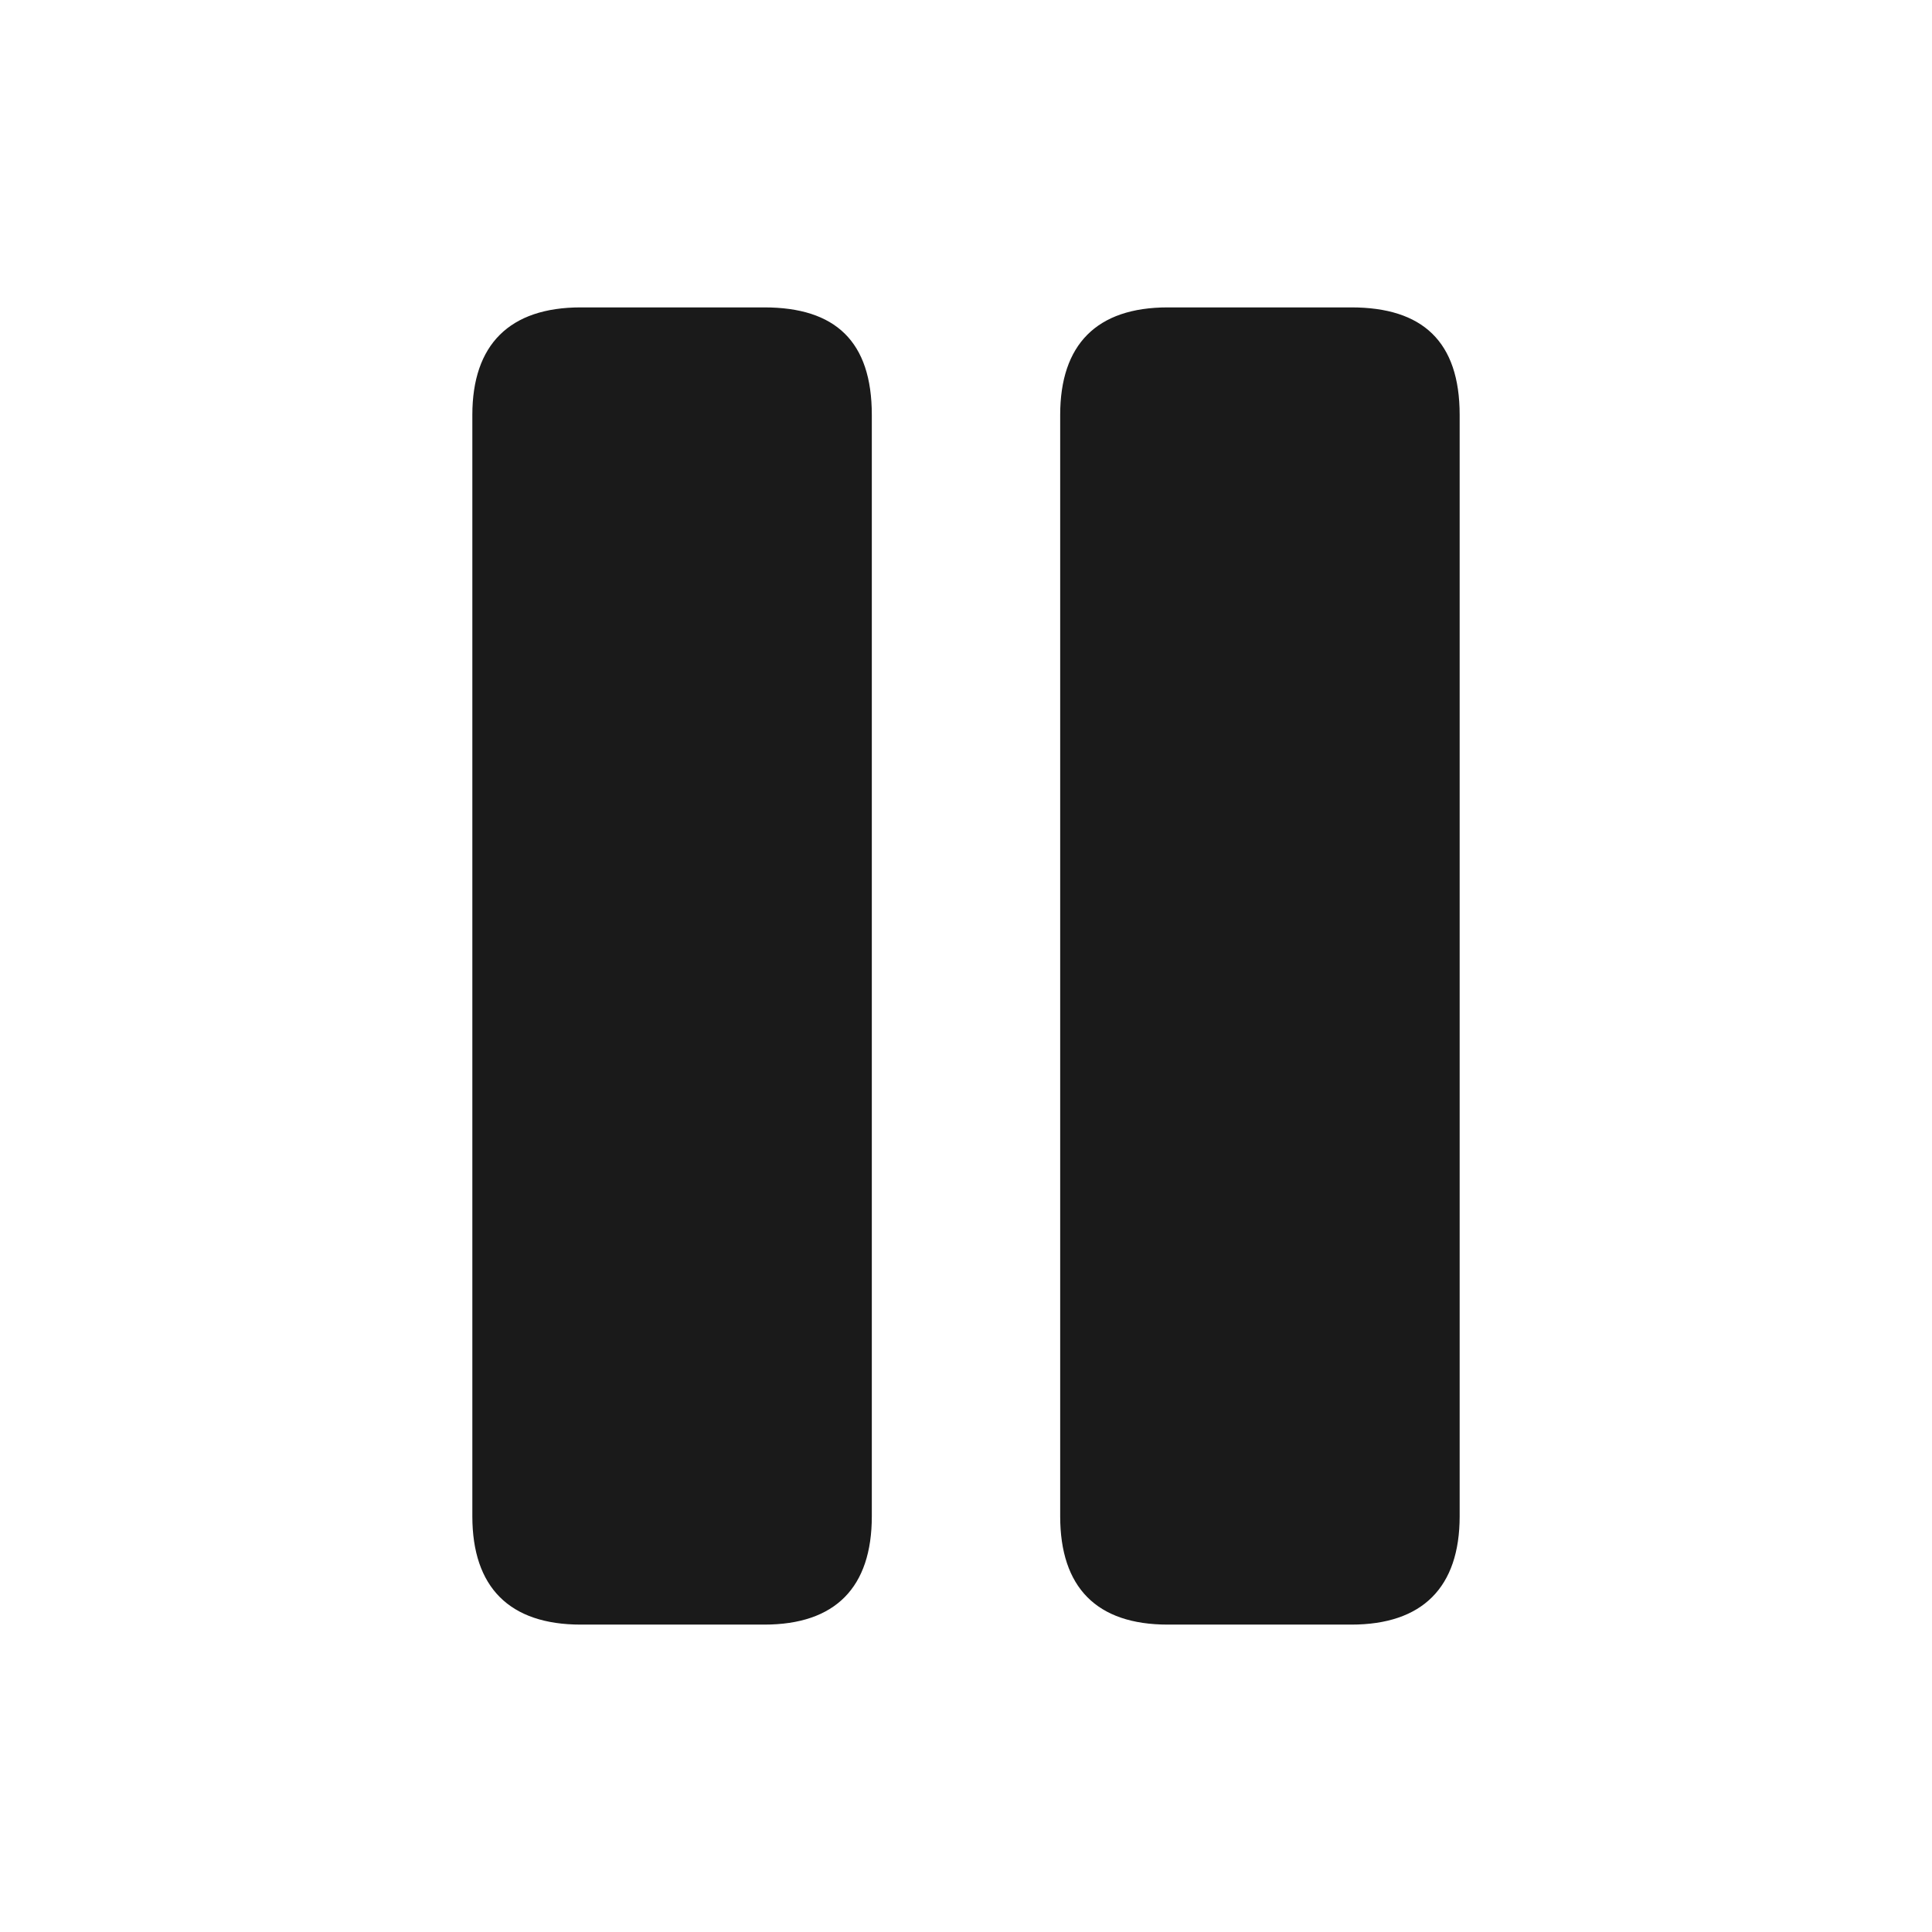
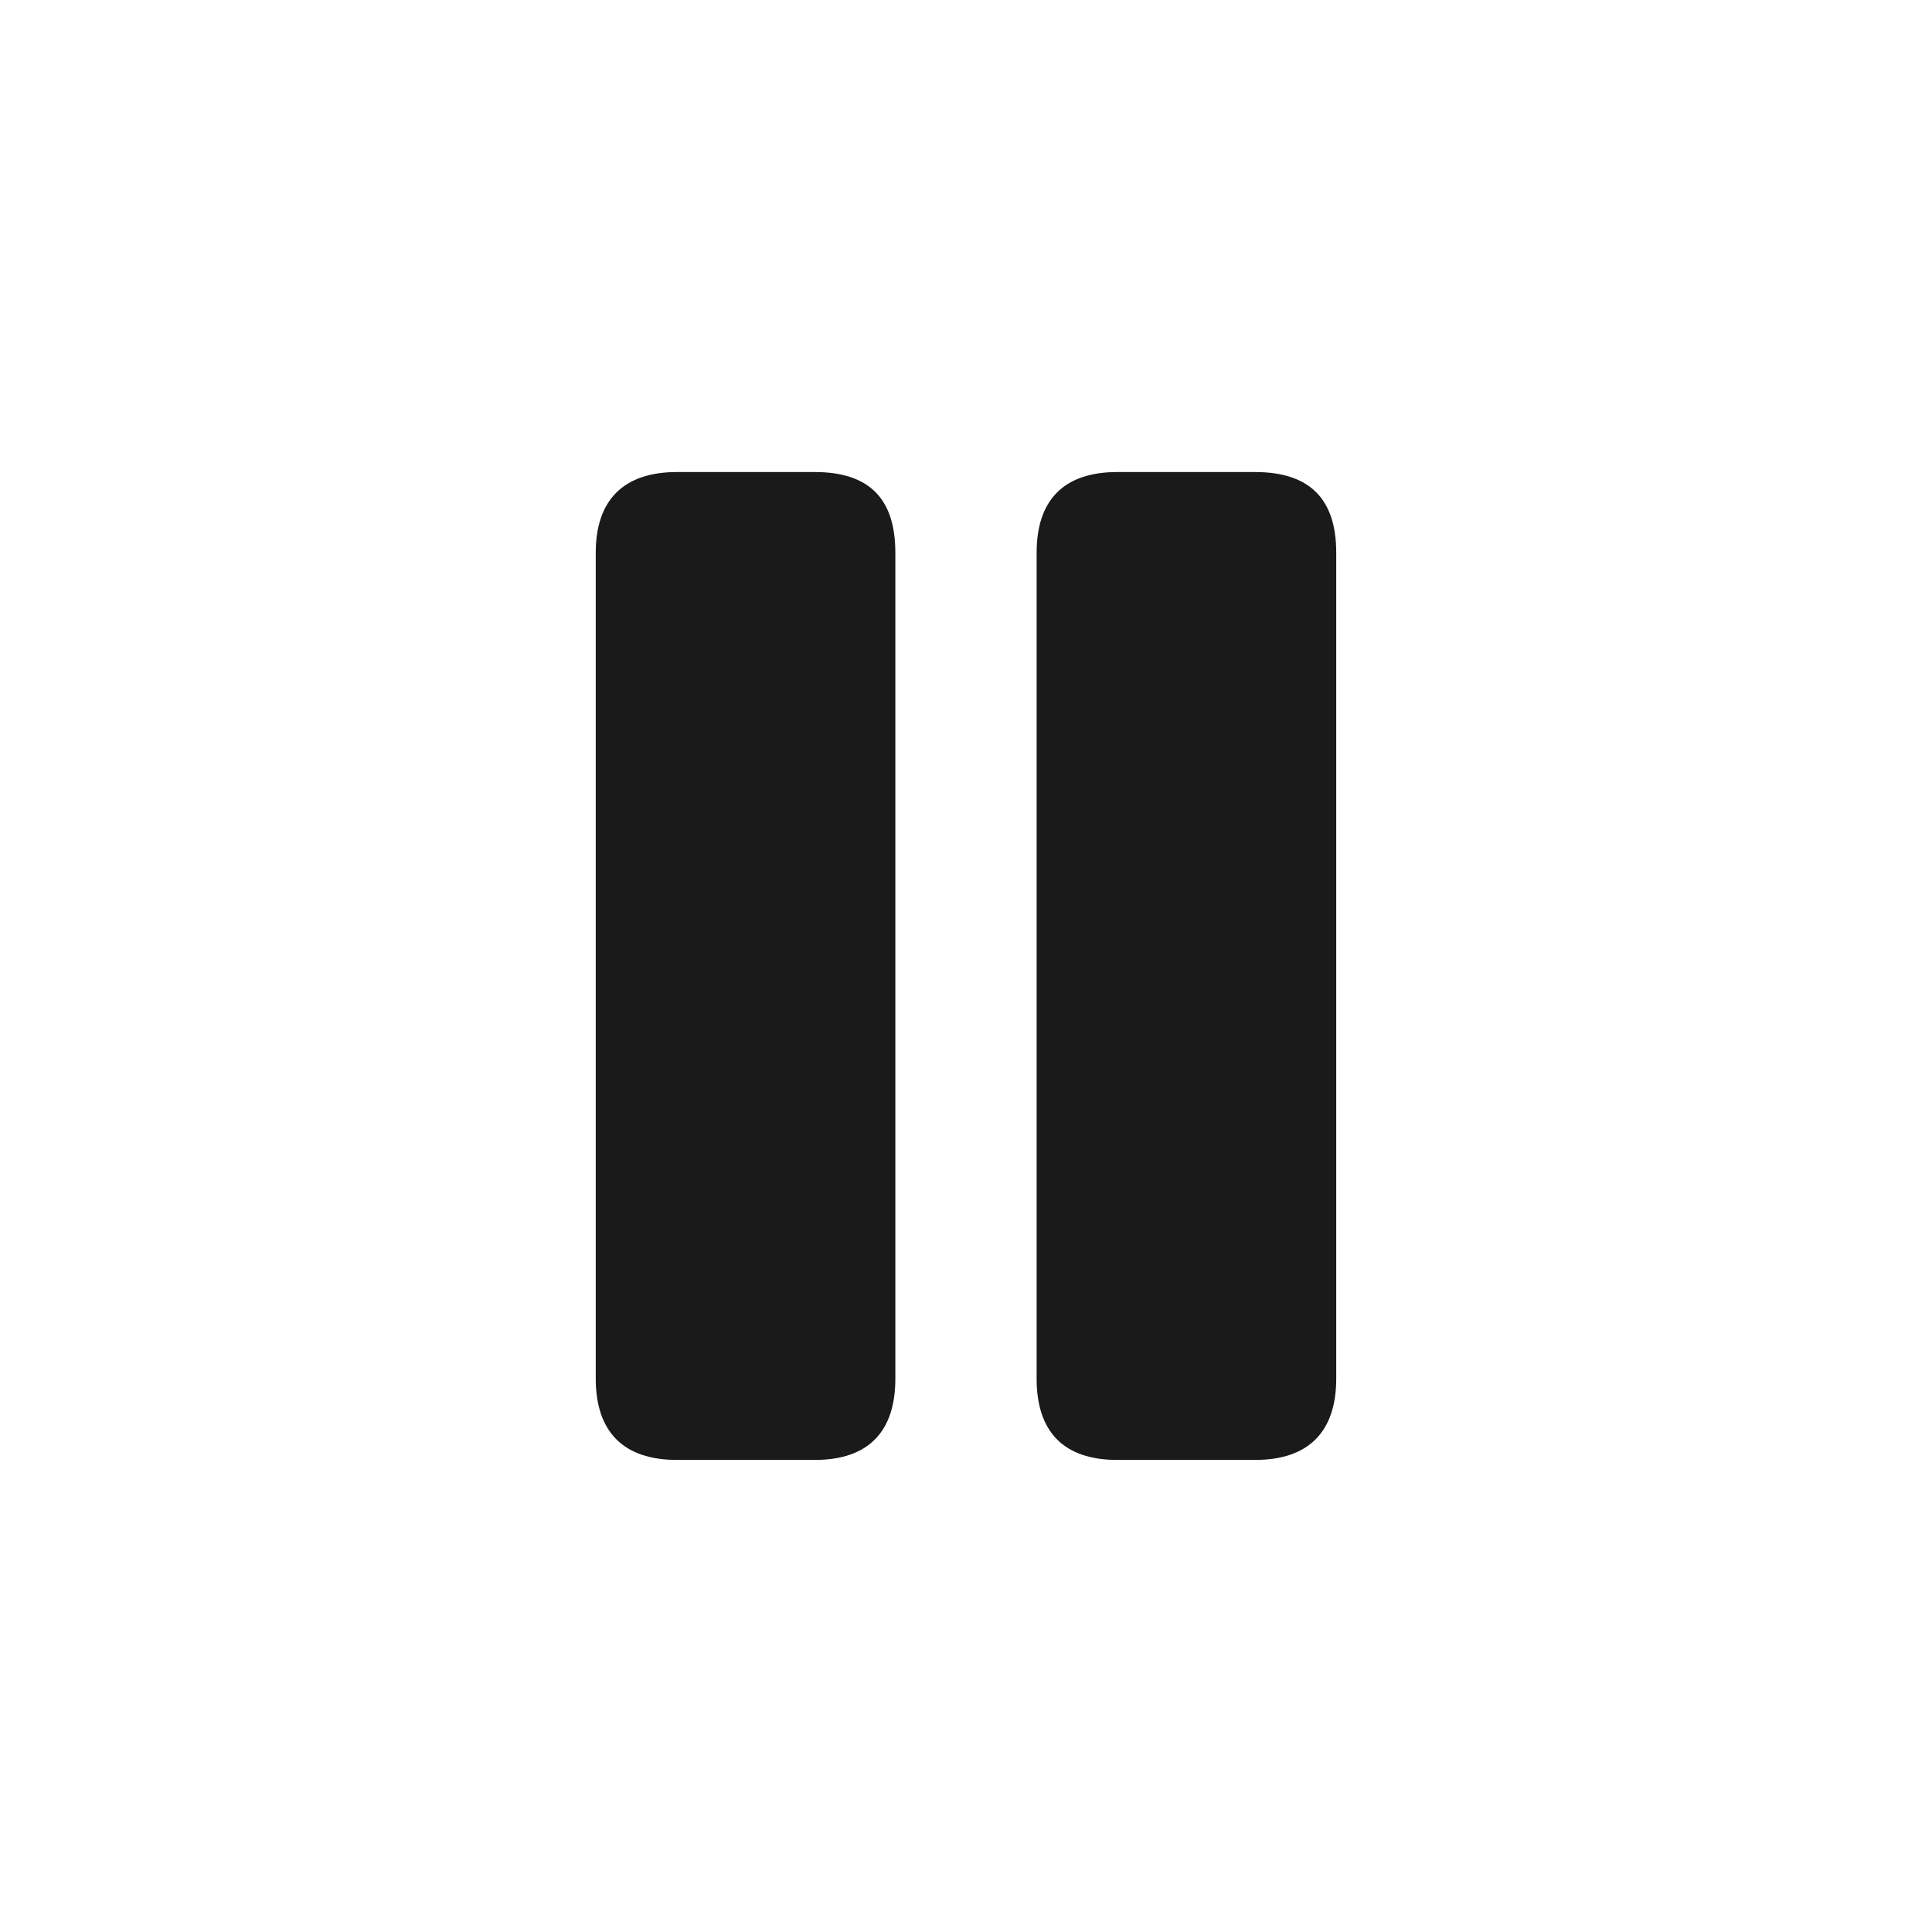
- <svg xmlns="http://www.w3.org/2000/svg" width="16" height="16" viewBox="0 0 56 56">
+ <svg xmlns="http://www.w3.org/2000/svg" width="16" height="16" viewBox="-9.333 -9.333 74.667 74.667">
  <path fill="#1a1a1a" d="M 16.832 47.09 L 22.152 47.09 C 24.215 47.09 25.27 46.012 25.27 43.949 L 25.27 12.027 C 25.27 9.895 24.215 8.91 22.152 8.91 L 16.832 8.91 C 14.77 8.91 13.691 9.988 13.691 12.027 L 13.691 43.949 C 13.691 46.012 14.77 47.09 16.832 47.09 Z M 33.848 47.09 L 39.168 47.09 C 41.23 47.09 42.309 46.012 42.309 43.949 L 42.309 12.027 C 42.309 9.895 41.23 8.91 39.168 8.91 L 33.848 8.91 C 31.785 8.91 30.73 9.988 30.73 12.027 L 30.73 43.949 C 30.73 46.012 31.785 47.09 33.848 47.09 Z" />
</svg>
